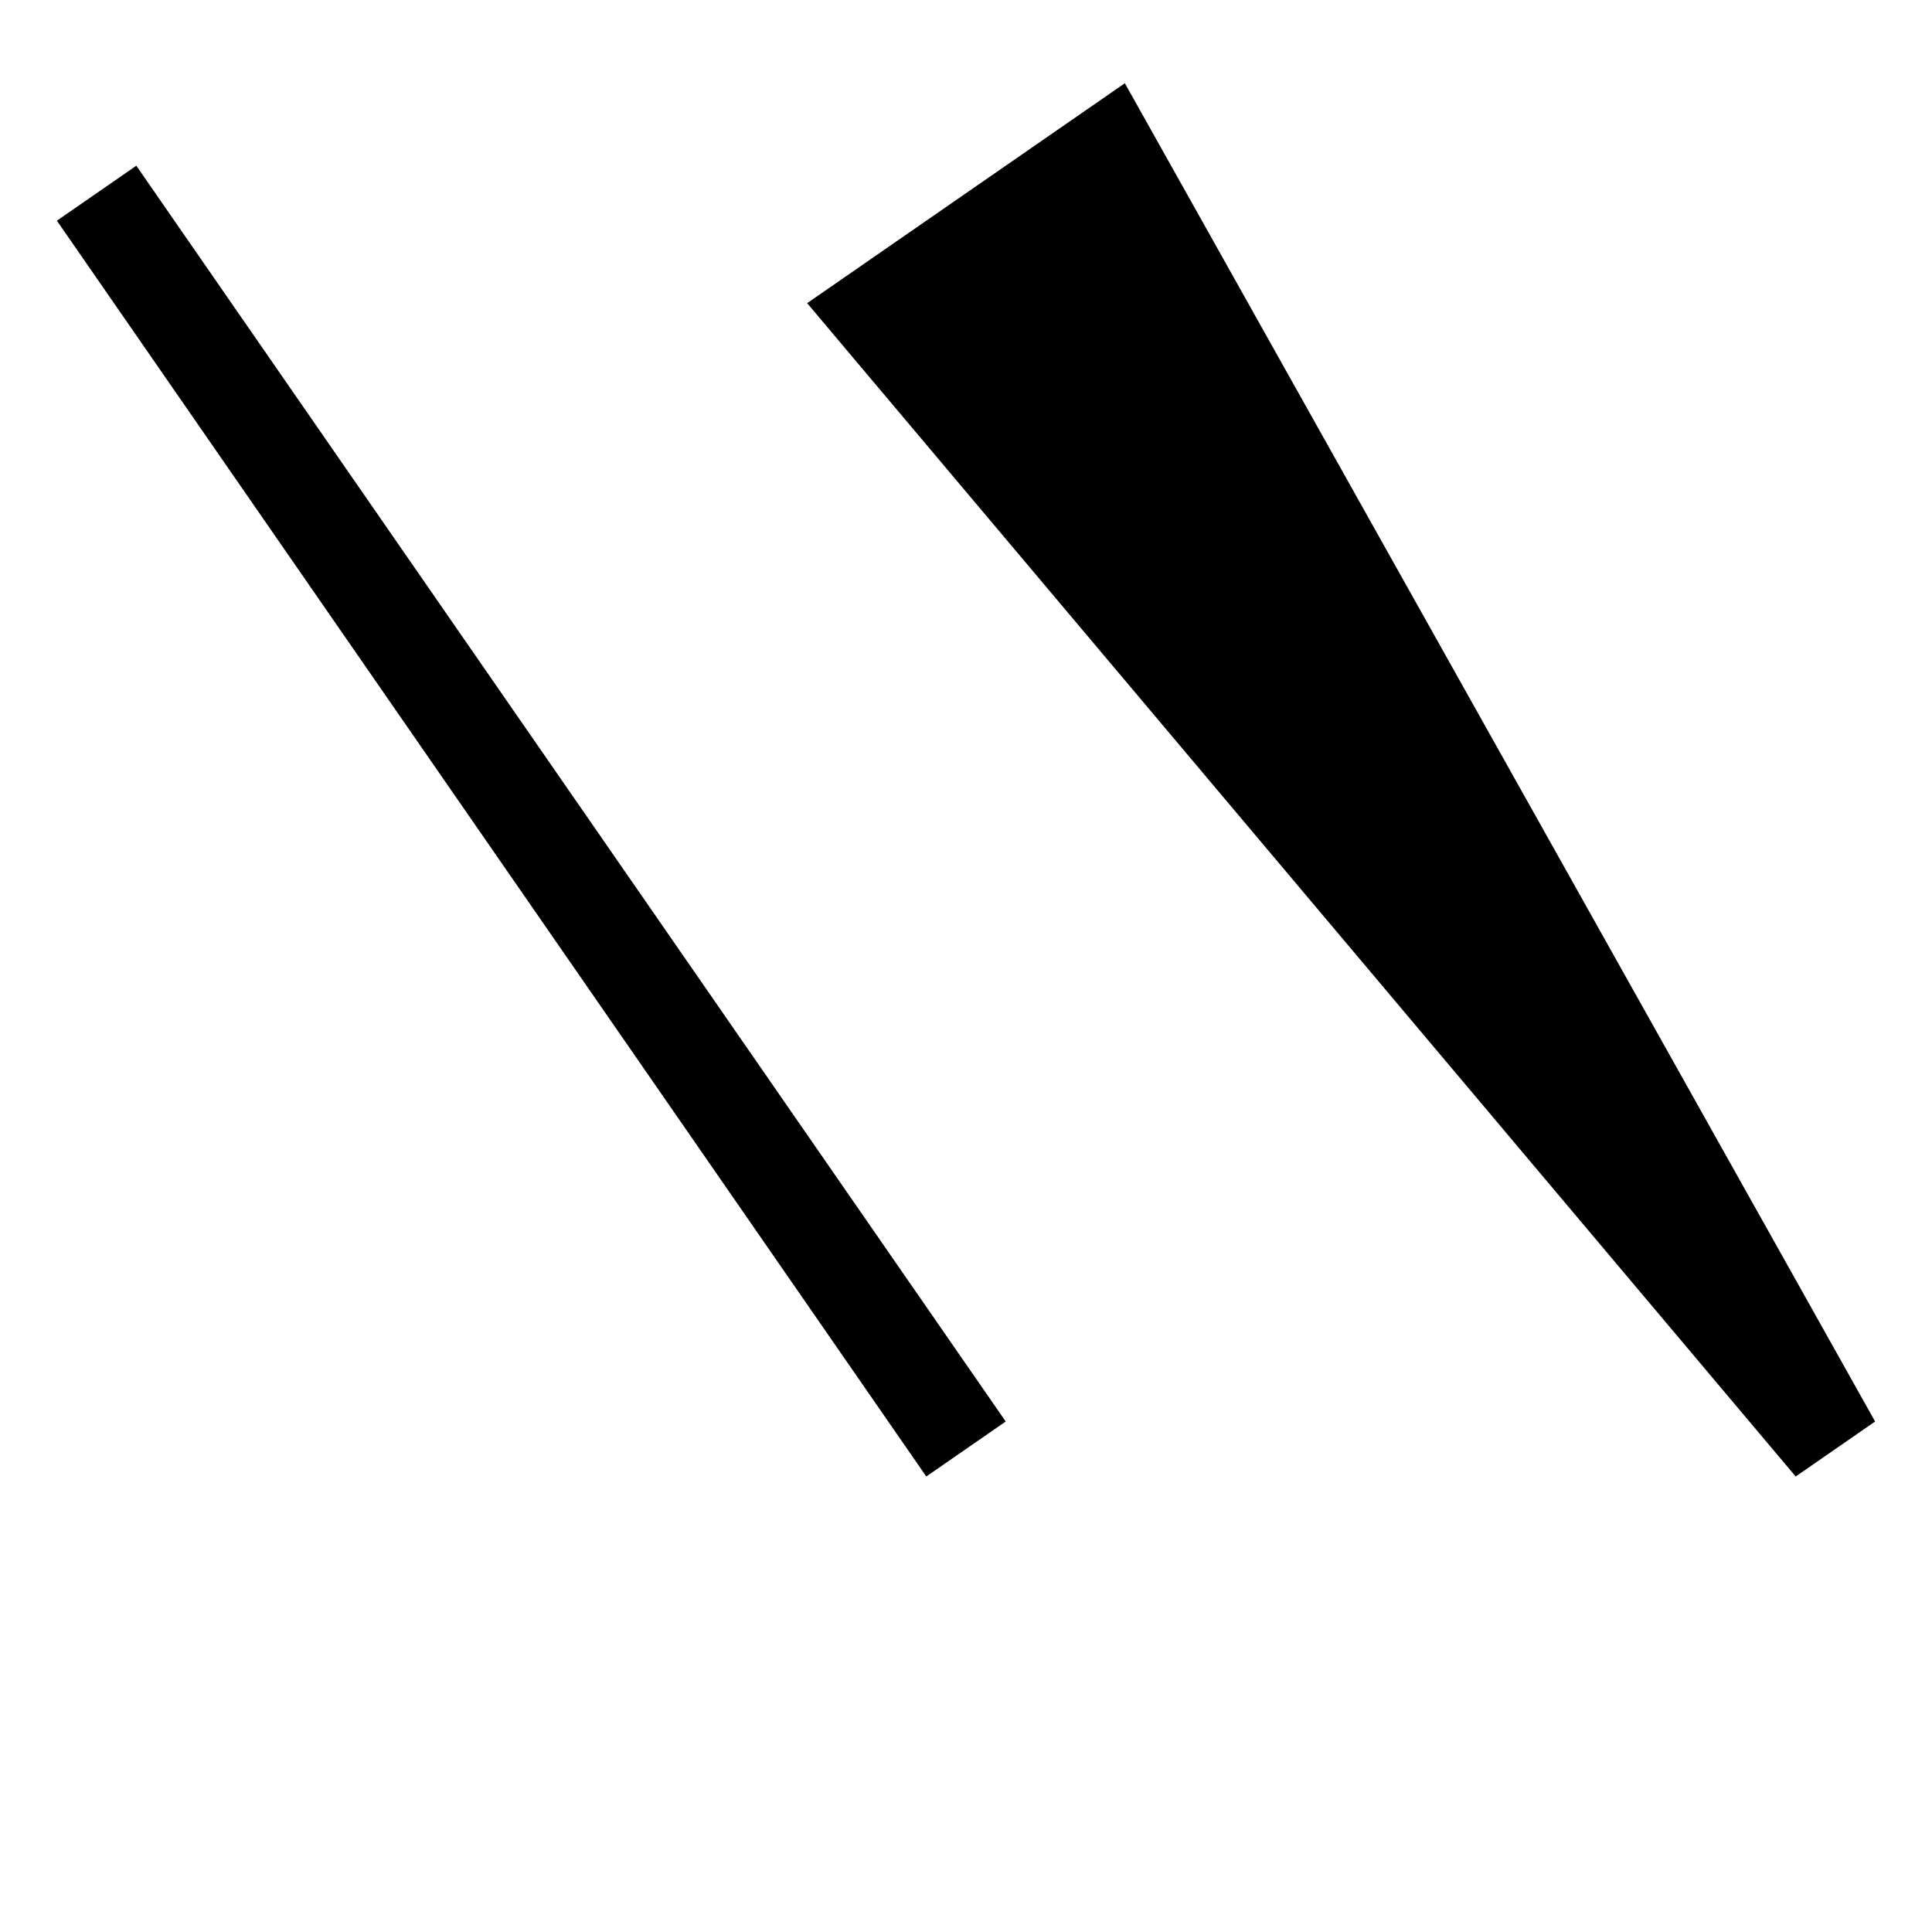
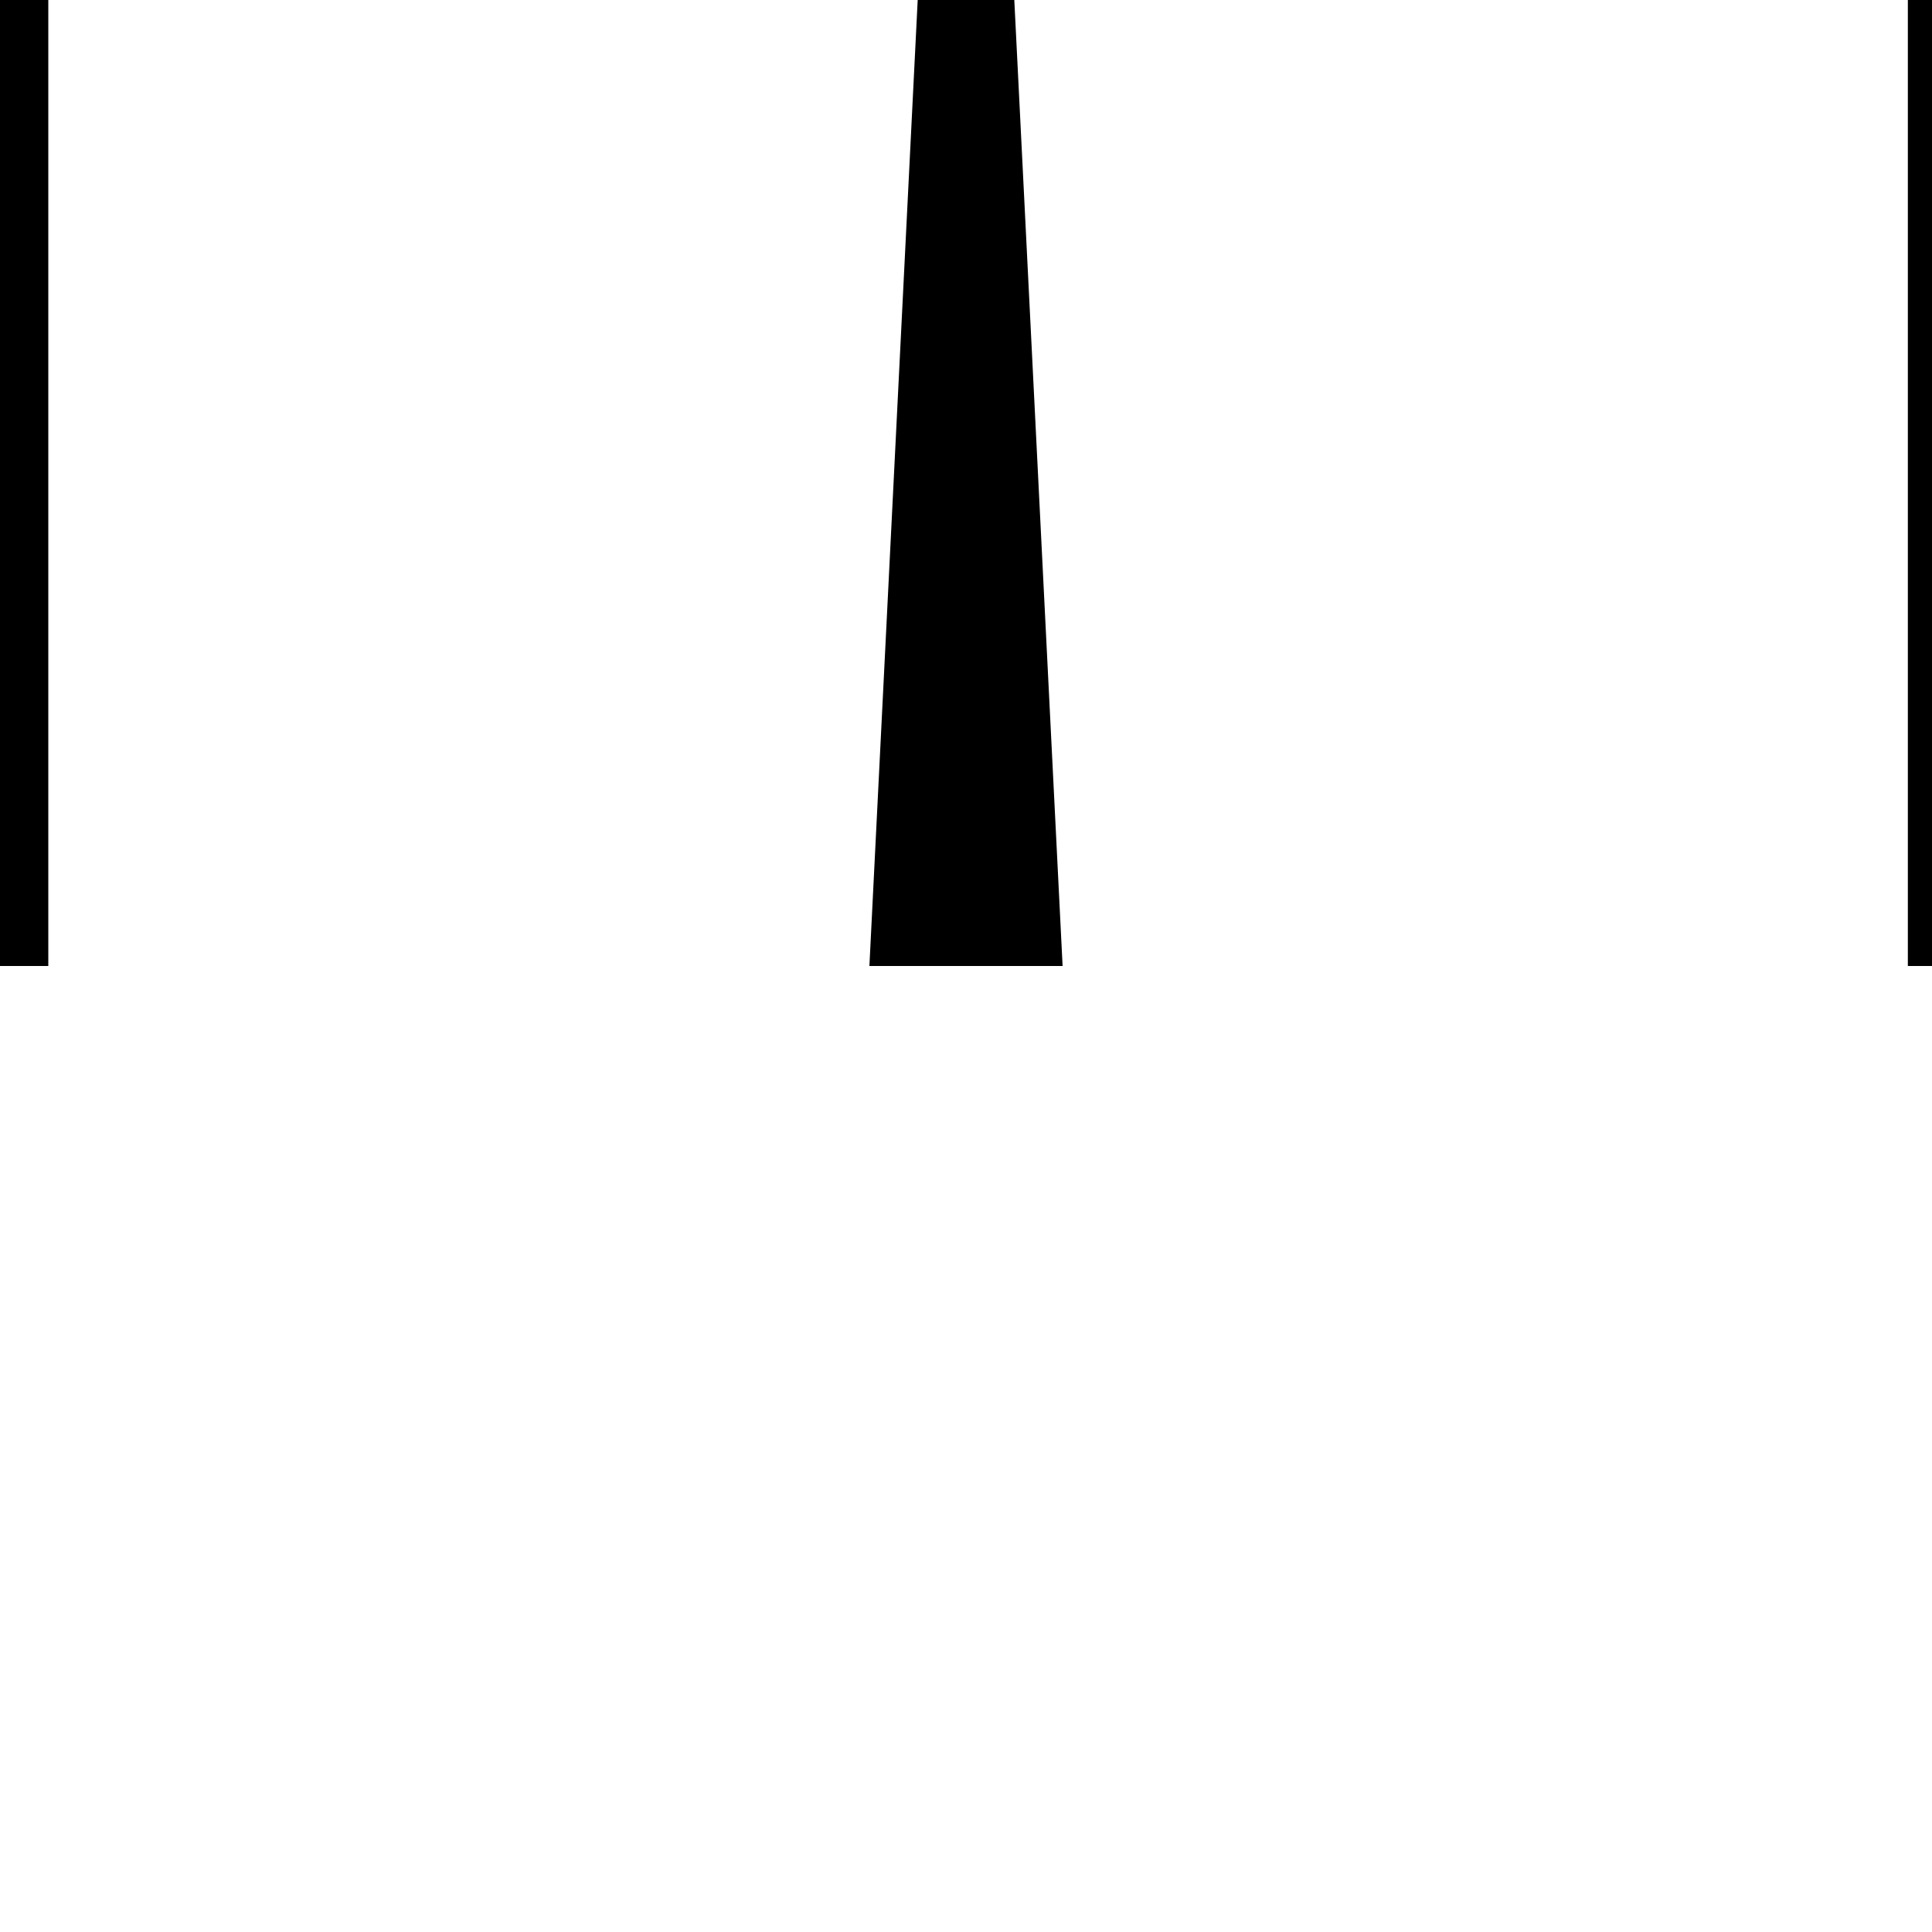
<svg xmlns="http://www.w3.org/2000/svg" height="200" width="200" version="1.11.1">
-   <path d="M 14.111,17.154 L 5.889,22.846 L 95.889,152.846 L 104.111,147.154 Z" stroke="none" fill="black" />
-   <path d="M 116.444,8.616 L 83.556,31.384 L 185.889,152.846 L 194.111,147.154 Z" stroke="none" fill="black" />
+   <path d="M 0,0 L -5,0 L -5,100 L 0,100 L 5,100 L 5,0 Z" stroke="none" fill="black" />
+   <path d="M 100,0 L 95,0 L 90,100 L 100,100 L 110,100 L 105,0 Z" stroke="none" fill="black" />
+   <path d="M 200,0 L 197.5,0 L 197.5,100 L 200,100 L 202.5,100 L 202.5,0 Z" stroke="none" fill="black" />
</svg>
